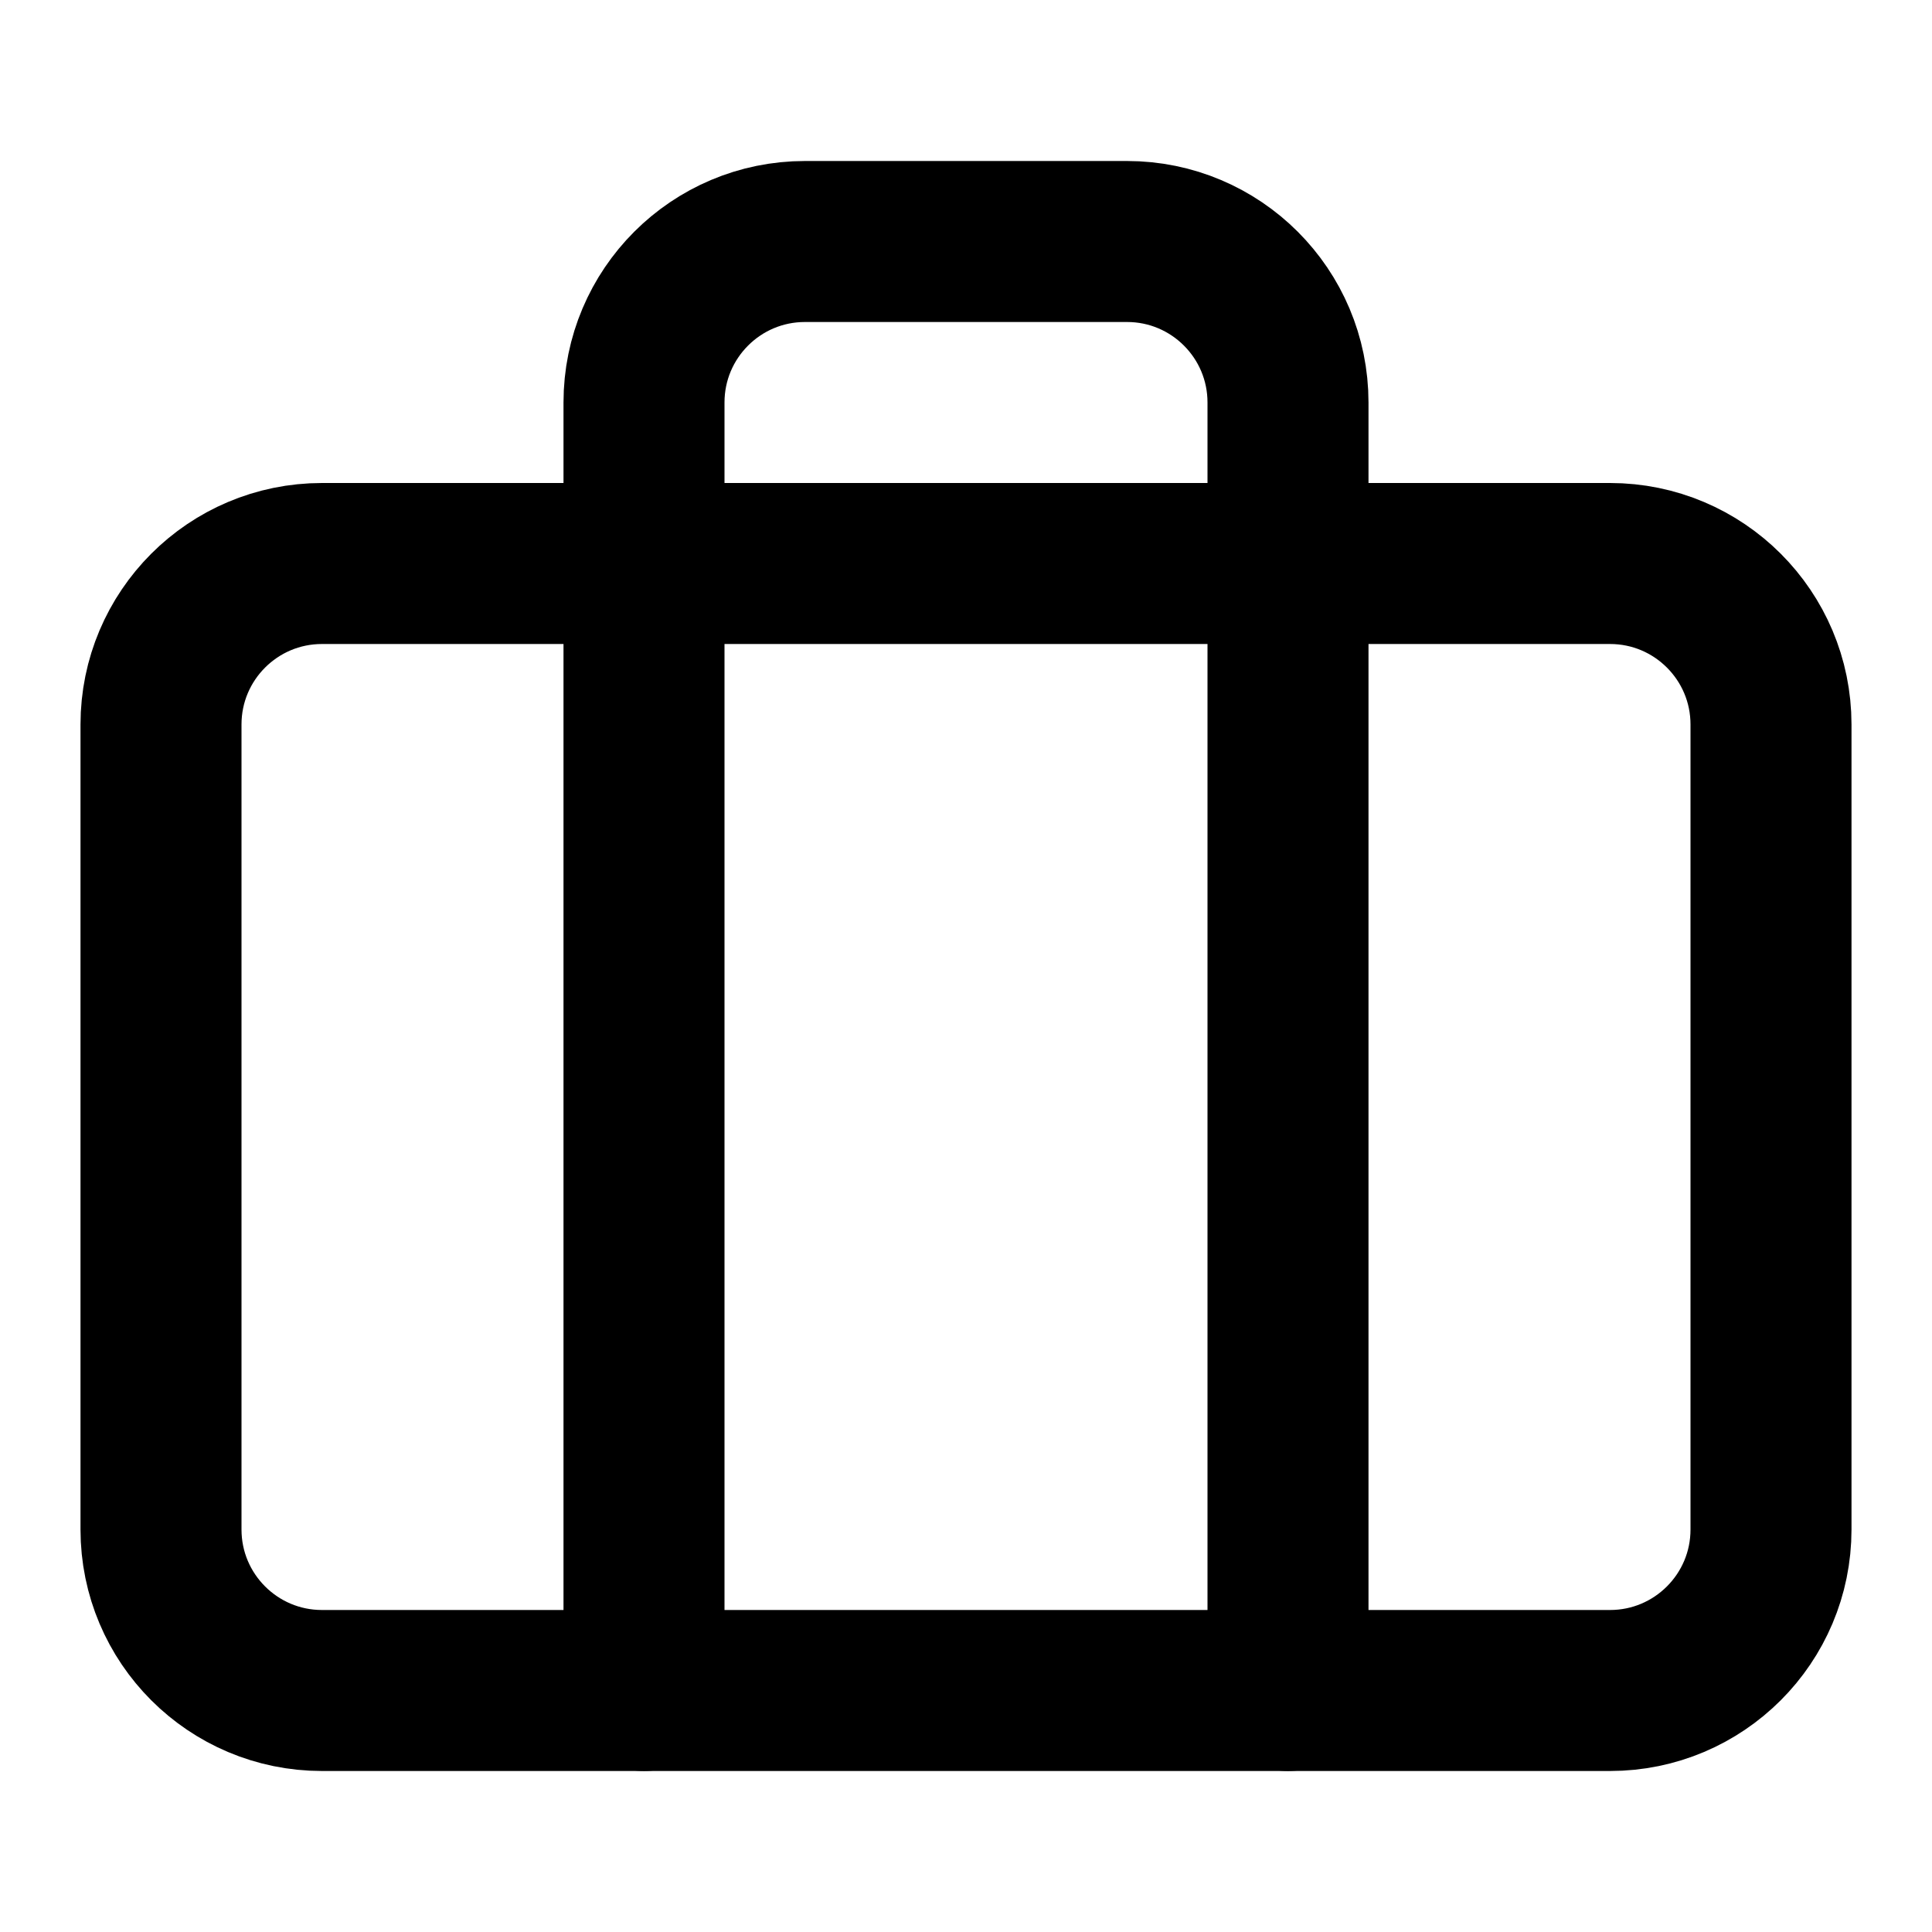
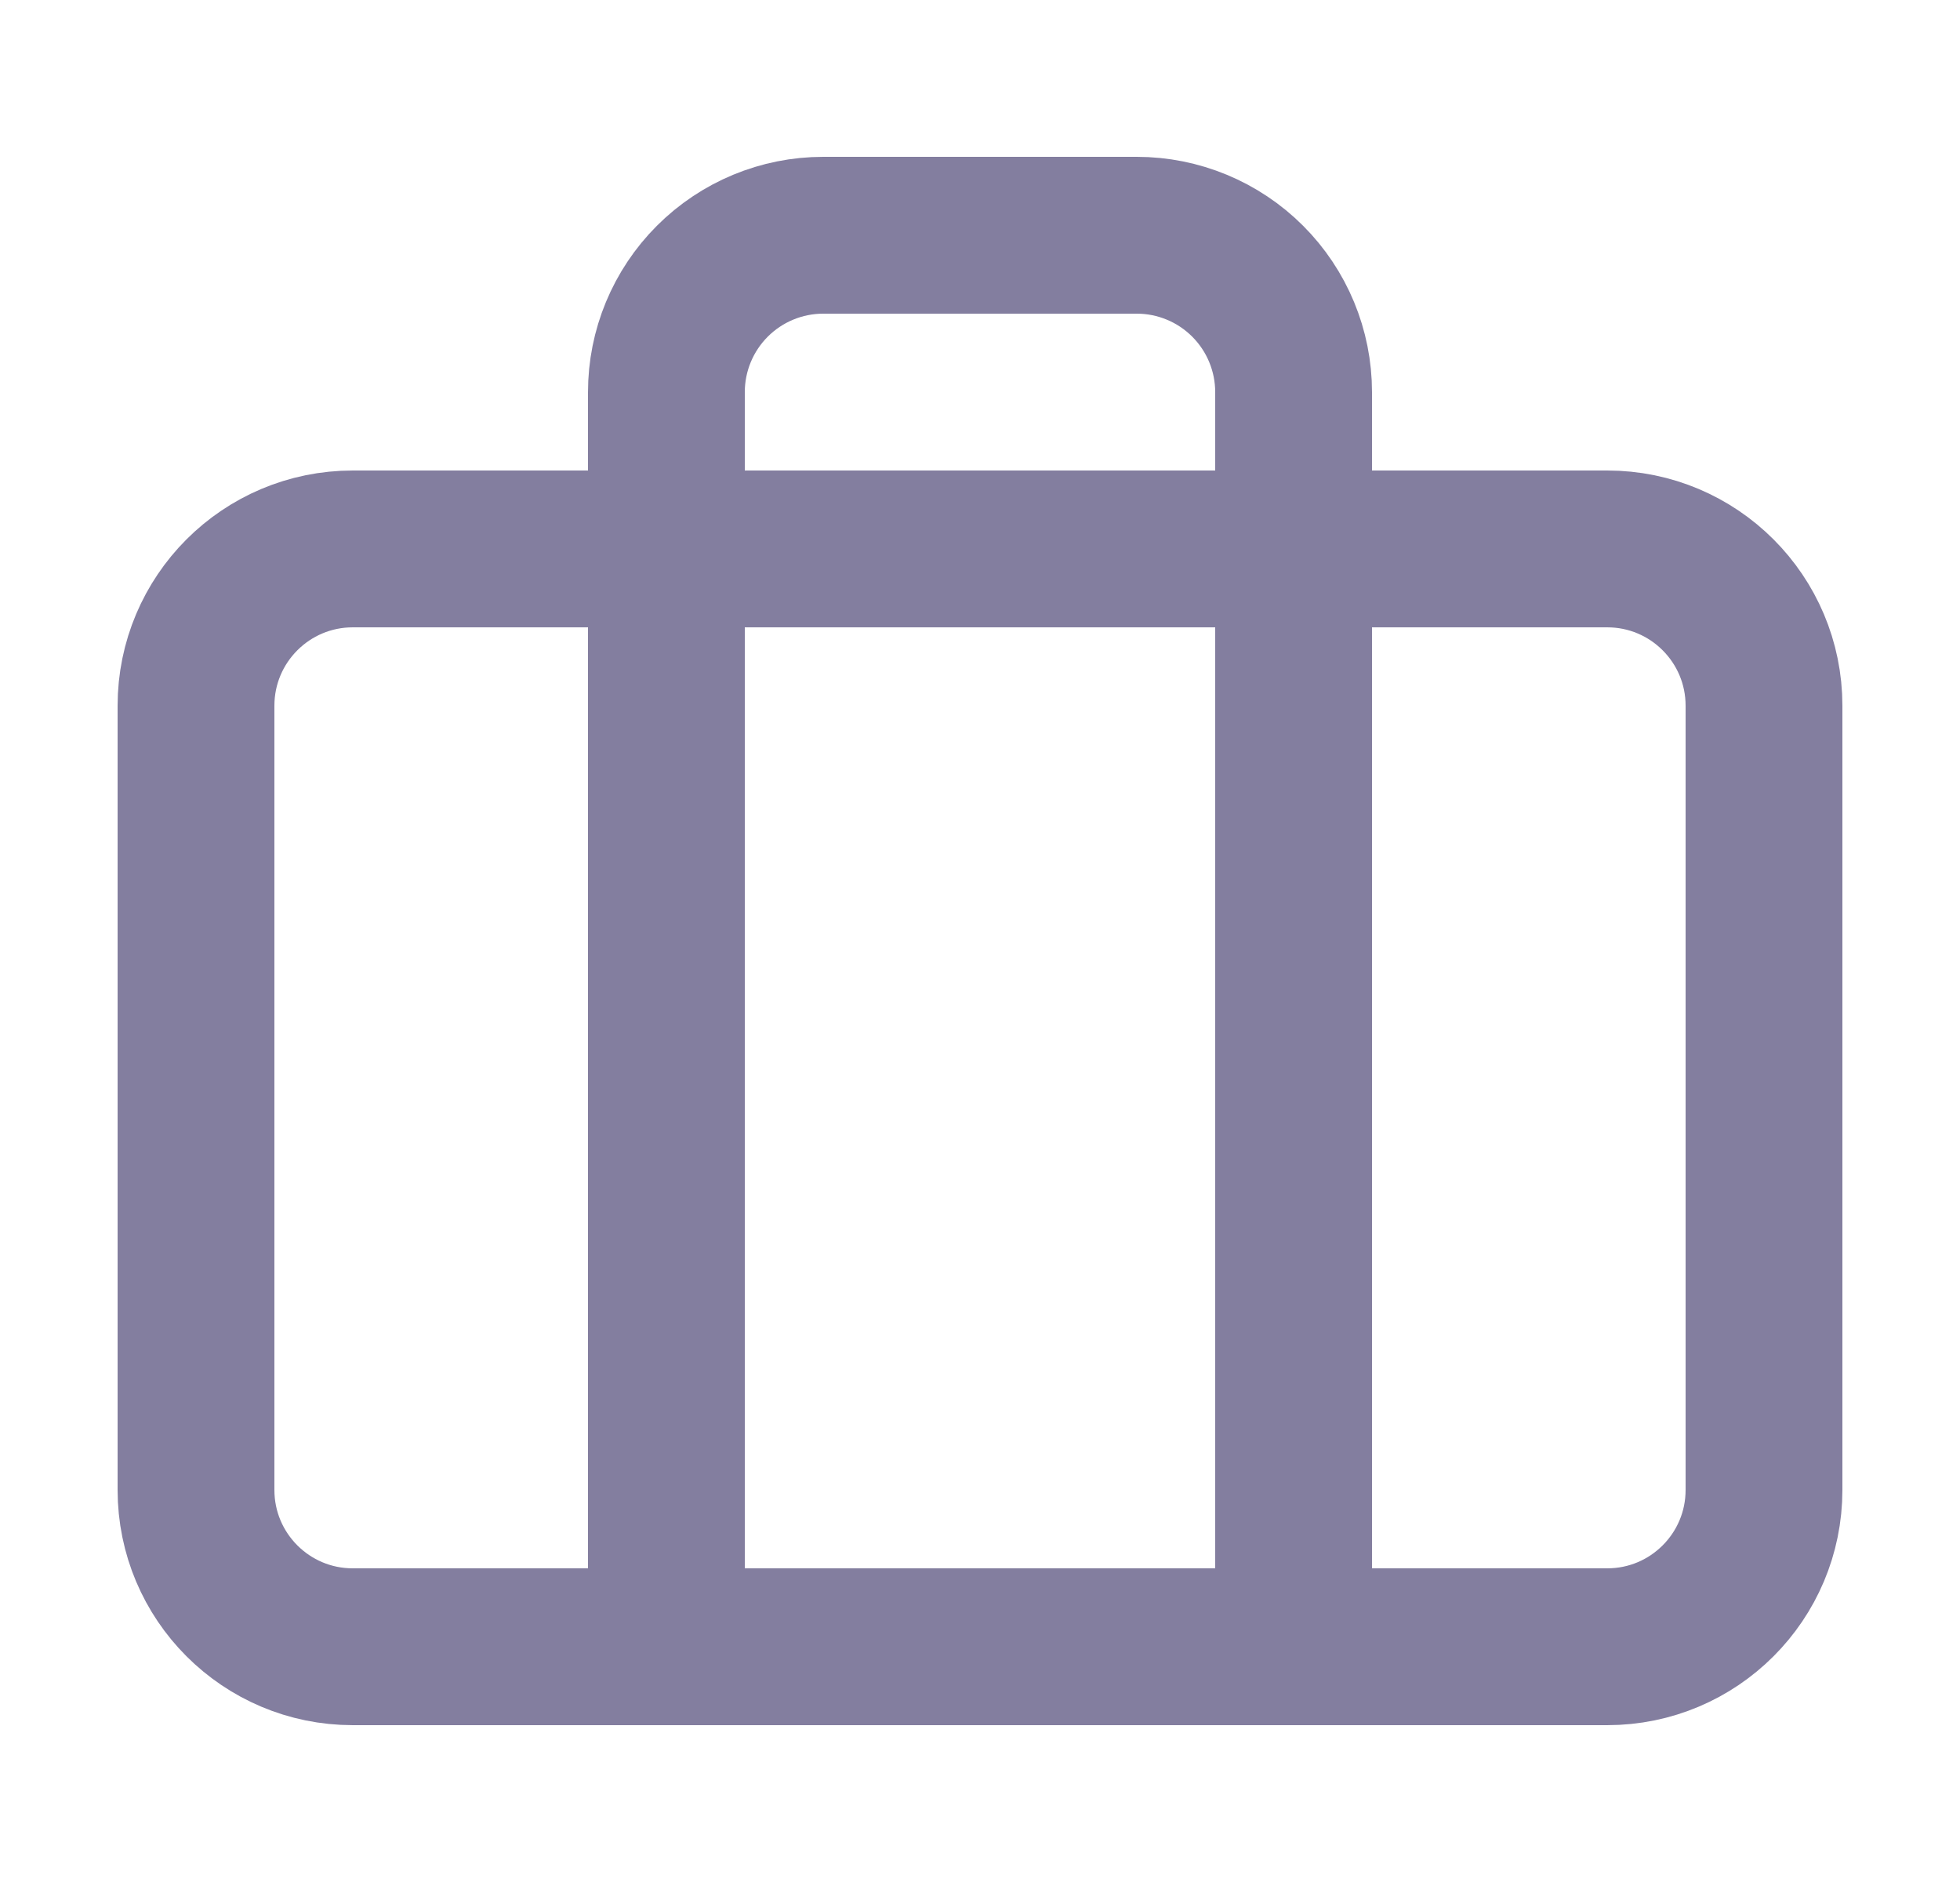
- <svg xmlns="http://www.w3.org/2000/svg" width="24" height="24" viewBox="0 0 24 24" fill="none" stroke="currentColor" stroke-width="2" stroke-linecap="round" stroke-linejoin="round" class="feather feather-briefcase">
-   <rect x="2" y="7" width="20" height="14" rx="2" ry="2" />
-   <path d="M16 21V5a2 2 0 0 0-2-2h-4a2 2 0 0 0-2 2v16" />
+ <svg xmlns="http://www.w3.org/2000/svg" width="25" height="24" viewBox="0 0 25 24" fill="none">
+   <g id="briefcase">
+     <path id="Vector" d="M20.5 7H4.5C3.395 7 2.5 7.895 2.5 9V19C2.5 20.105 3.395 21 4.5 21H20.5C21.605 21 22.5 20.105 22.5 19V9C22.5 7.895 21.605 7 20.5 7Z" stroke="#837E9F" stroke-width="2" stroke-linecap="round" stroke-linejoin="round" />
+     <path id="Vector_2" d="M16.5 21V5C16.5 4.47 16.289 3.961 15.914 3.586C15.539 3.211 15.03 3 14.5 3H10.5C9.97 3 9.461 3.211 9.086 3.586C8.711 3.961 8.5 4.47 8.5 5V21" stroke="#837E9F" stroke-width="2" stroke-linecap="round" stroke-linejoin="round" />
+   </g>
</svg>
